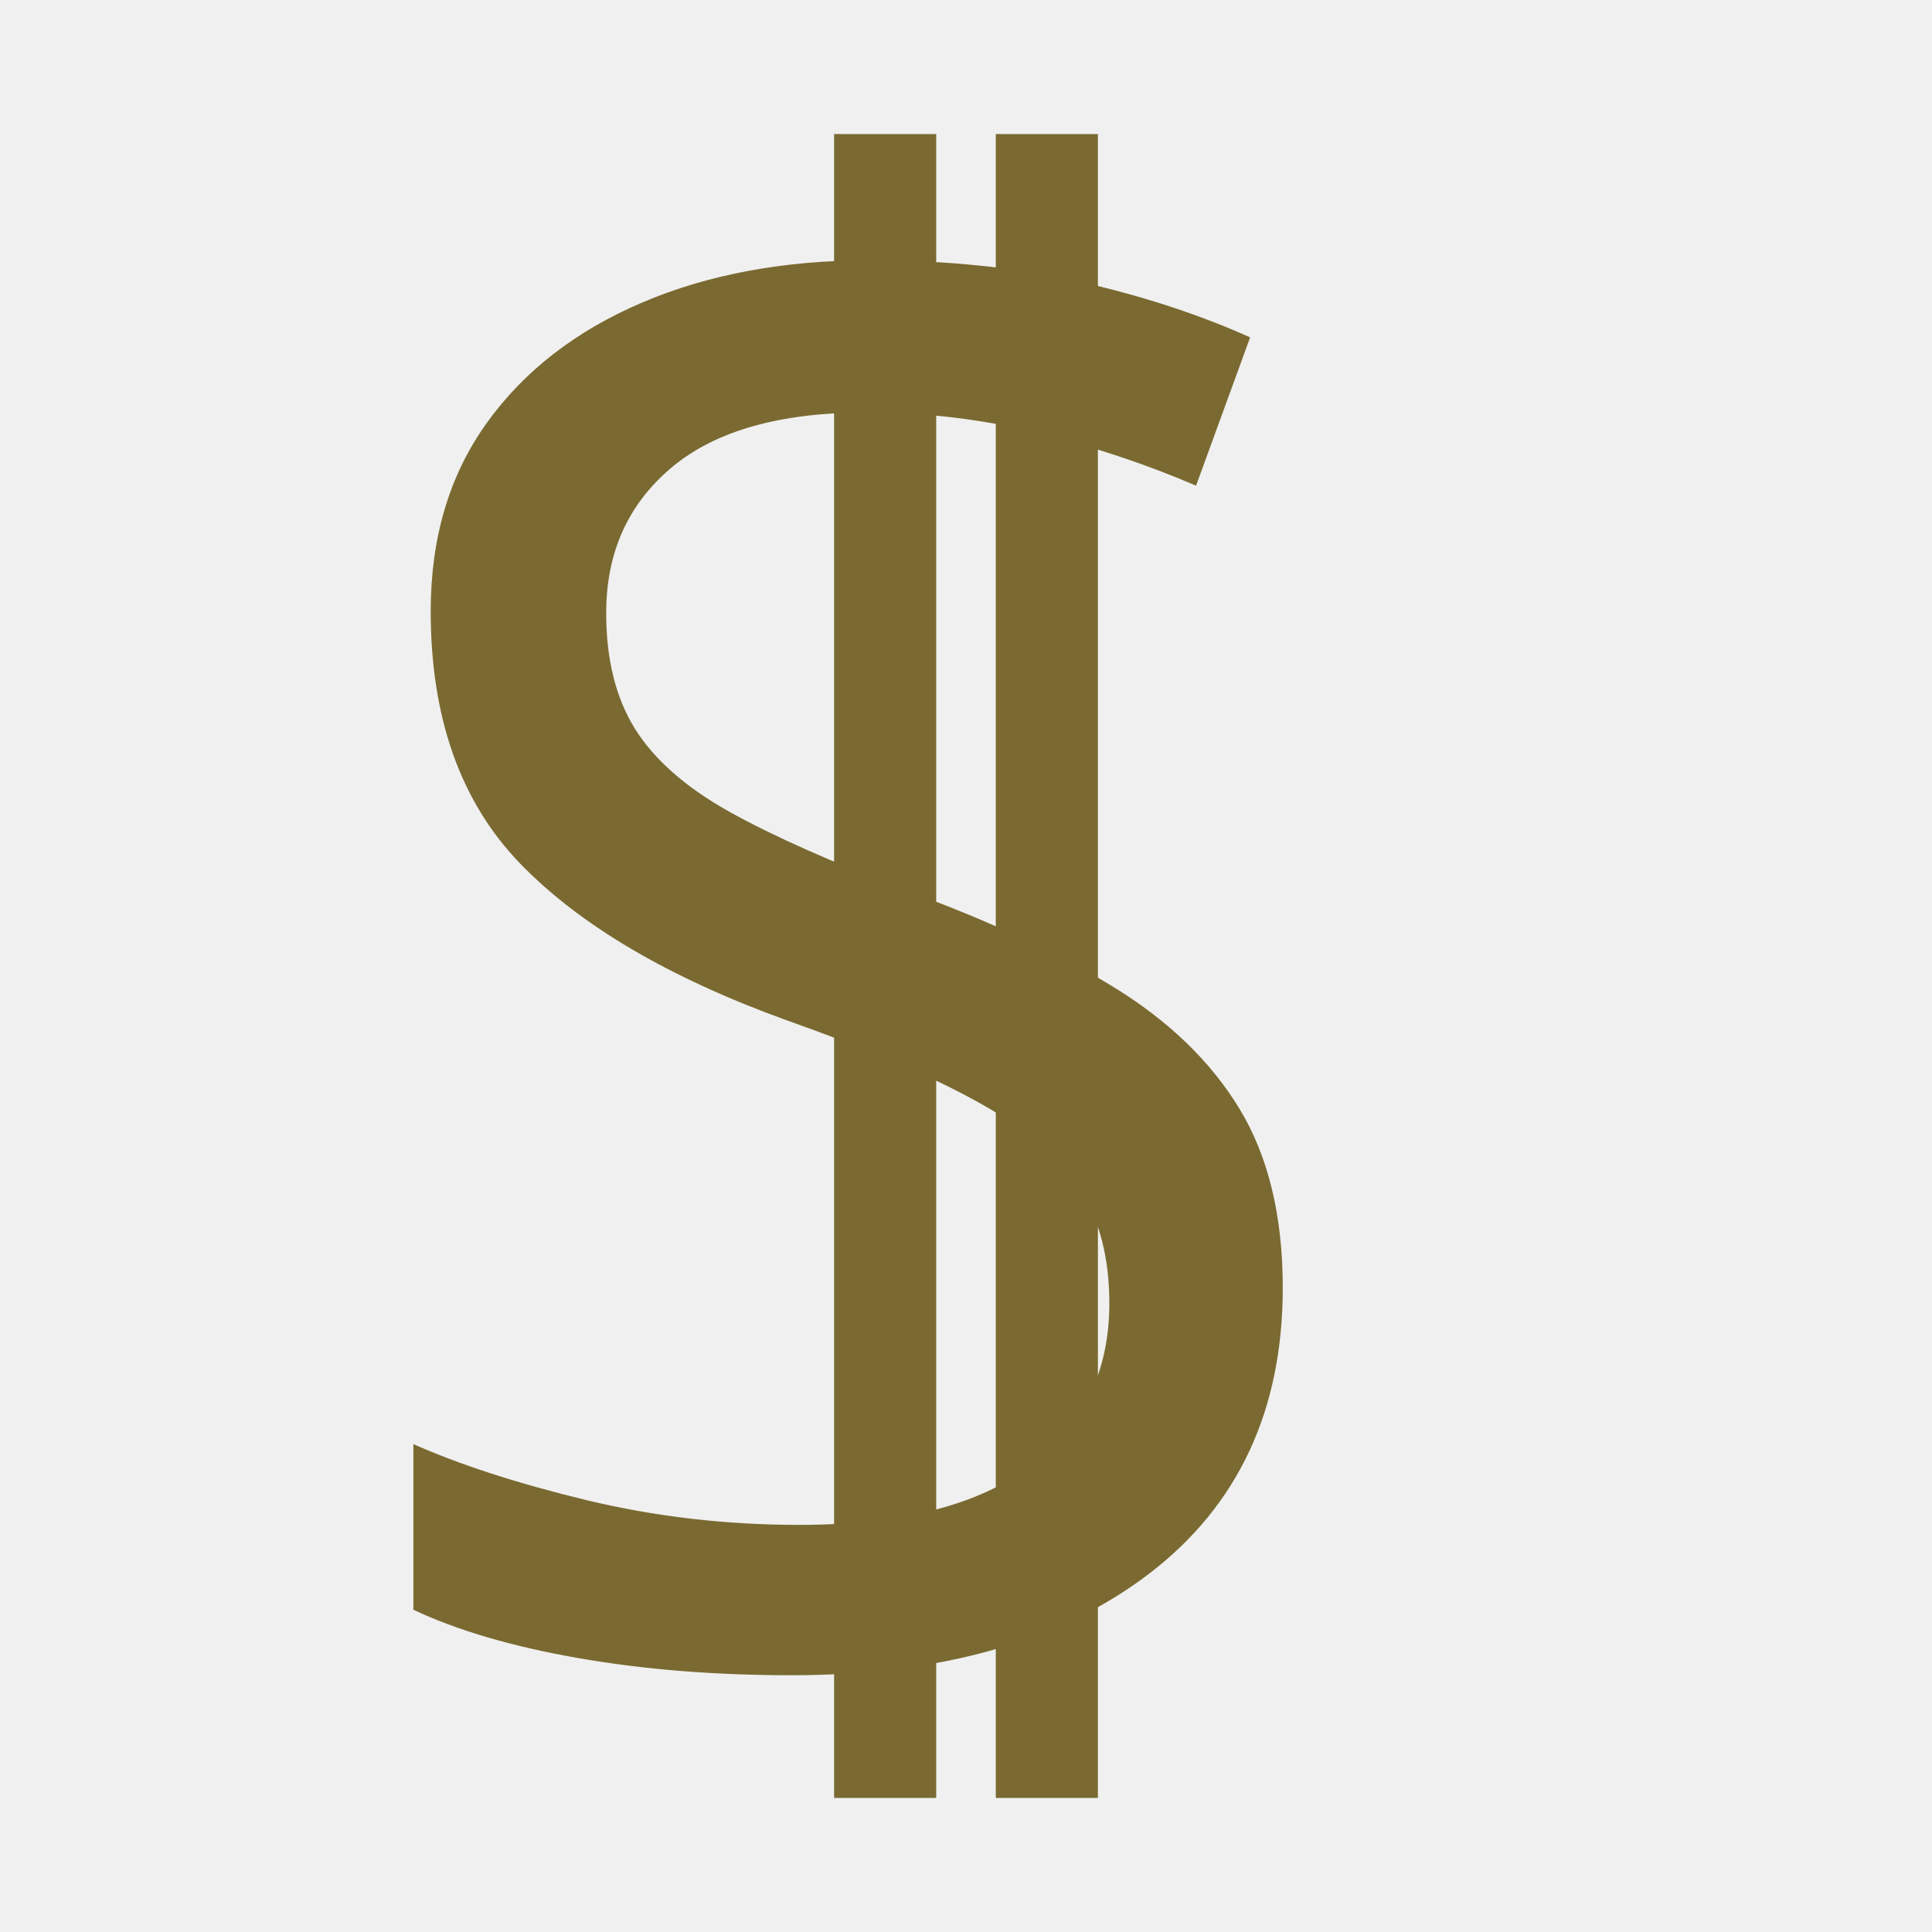
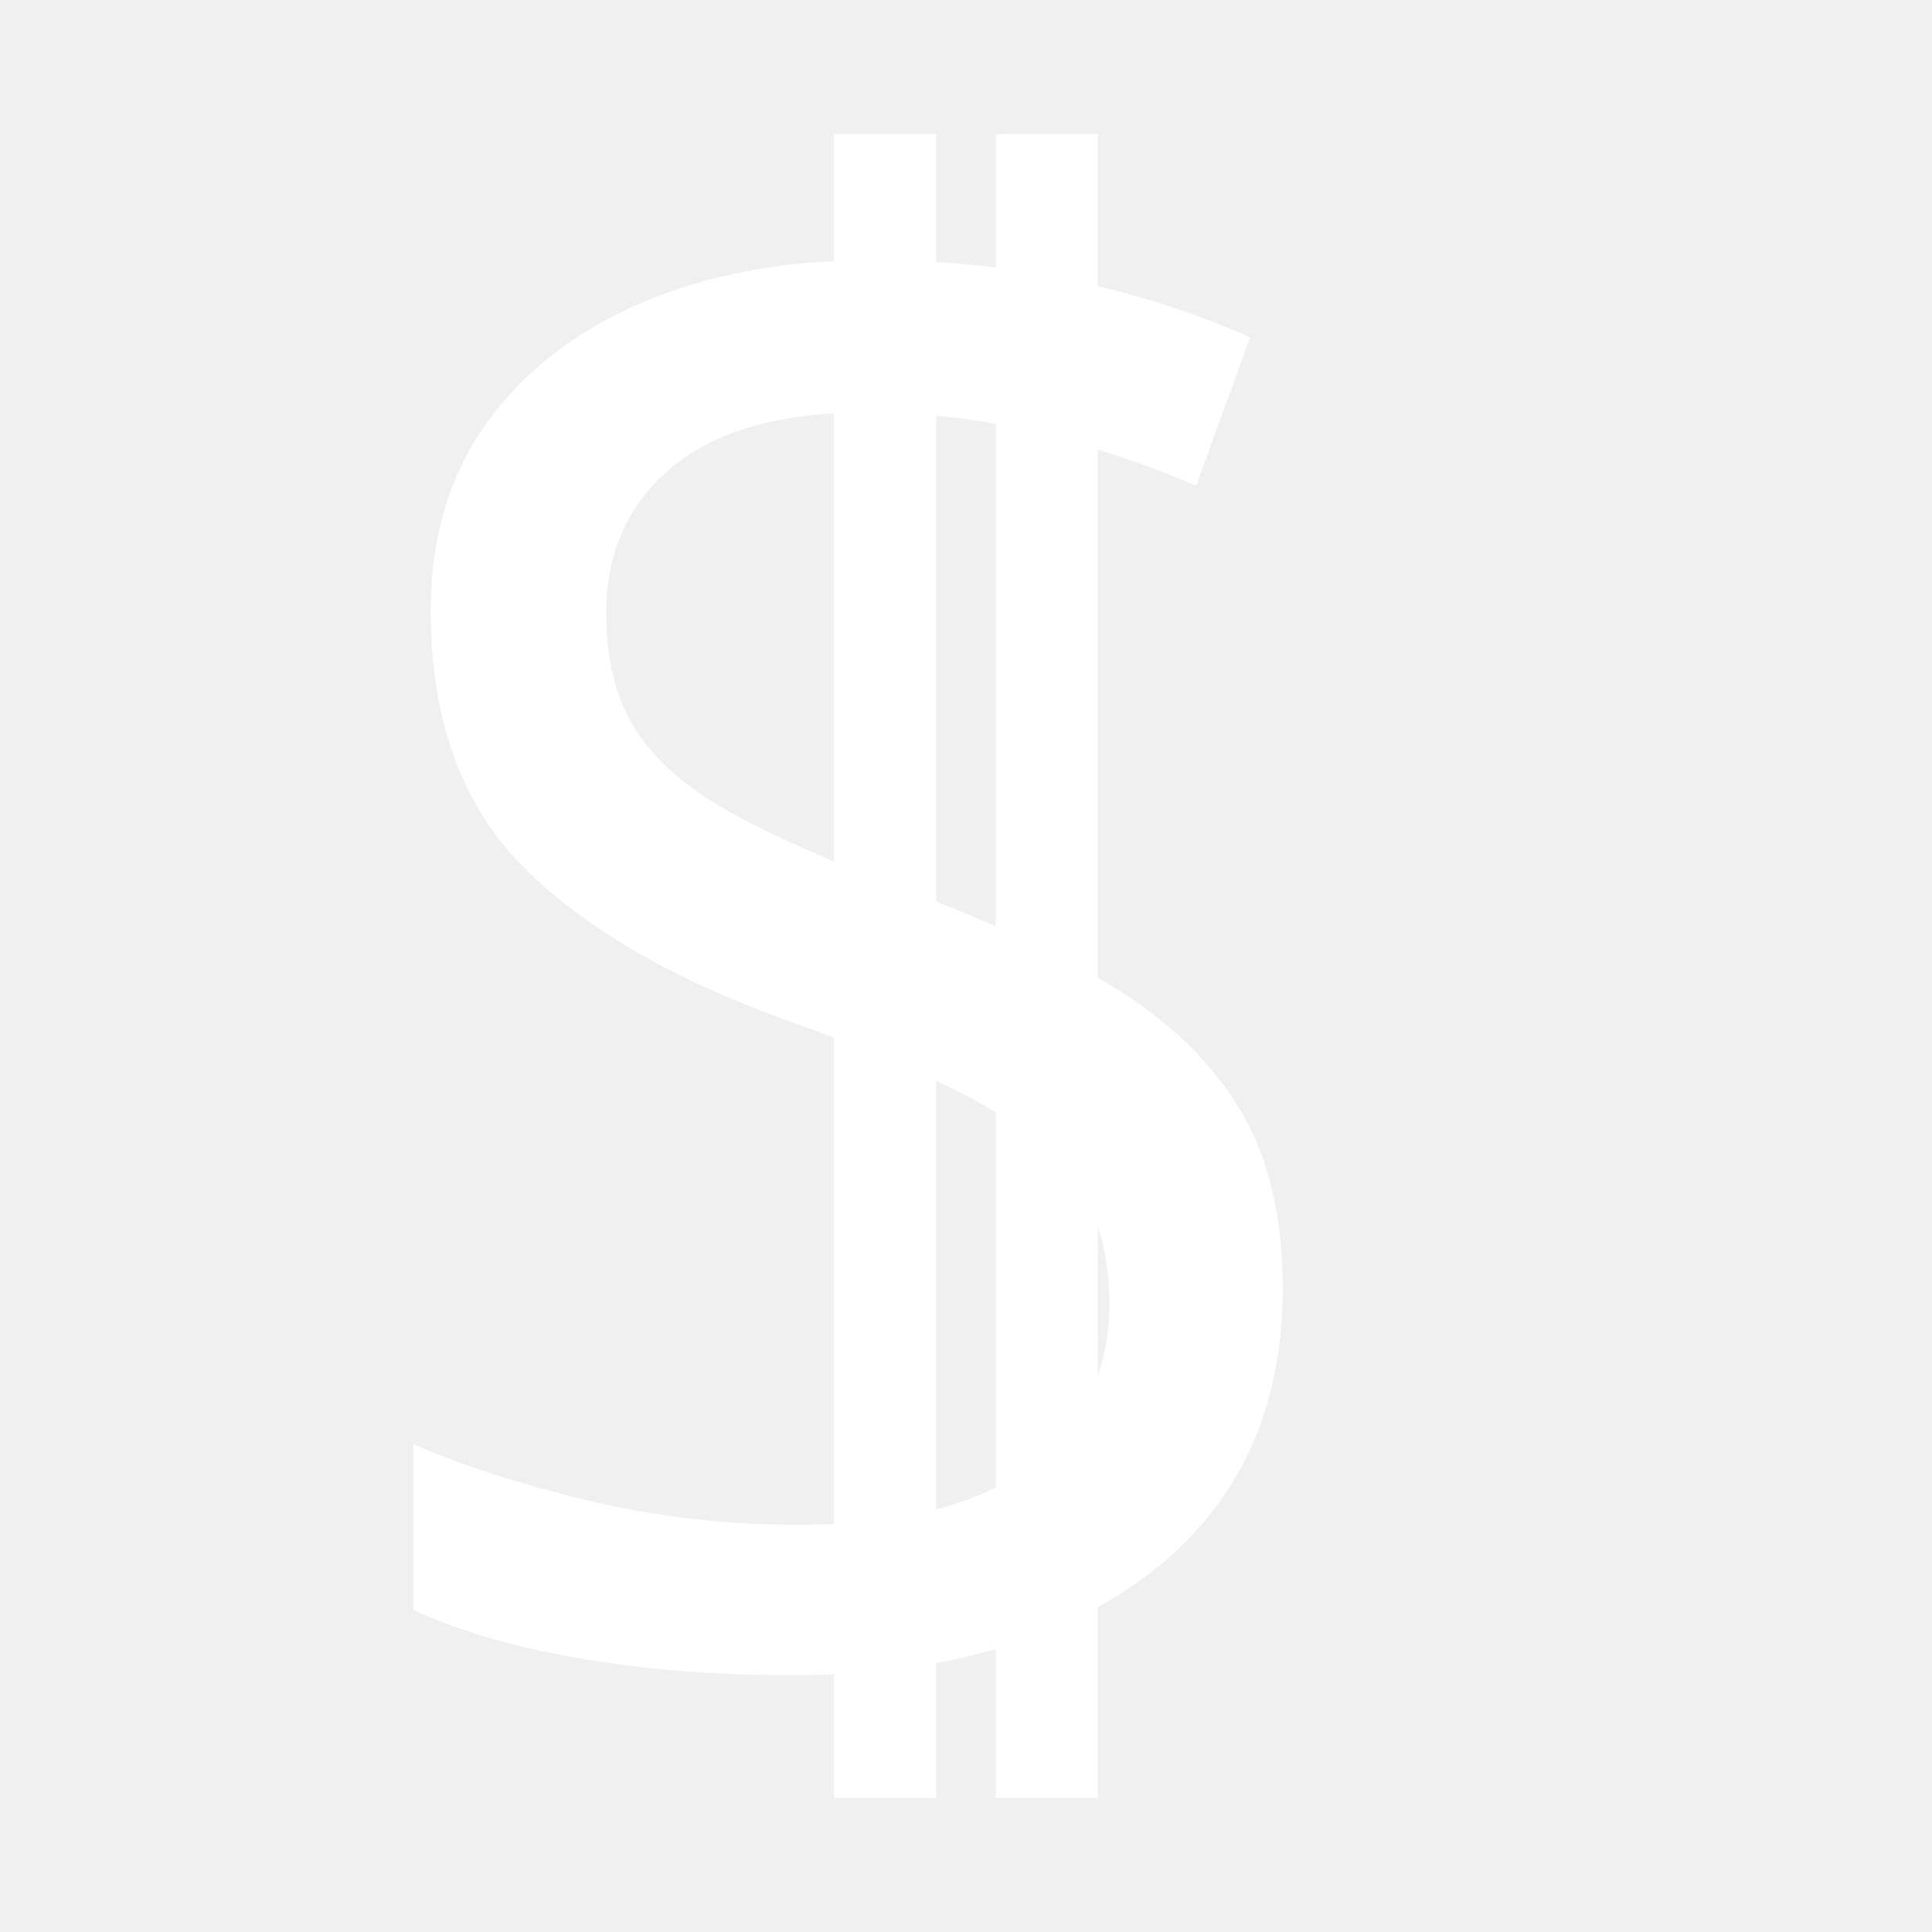
<svg xmlns="http://www.w3.org/2000/svg" width="500" height="500" viewBox="0 0 132.292 132.292" version="1.1" id="svg5">
  <defs id="defs2" />
  <g id="layer1">
-     <g id="g5362" style="fill:#7a6a31;fill-opacity:1">
-       <text xml:space="preserve" style="font-style:normal;font-variant:normal;font-weight:normal;font-stretch:normal;font-size:132.019px;line-height:1.25;font-family:'Arial Rounded MT Bold';-inkscape-font-specification:'Arial Rounded MT Bold, Normal';font-variant-ligatures:normal;font-variant-caps:normal;font-variant-numeric:normal;font-variant-east-asian:normal;fill:#7a6a31;fill-opacity:1;stroke:none;stroke-width:0.688" x="21.57" y="113.397" id="text1123">
-         <tspan id="tspan1121" style="font-style:normal;font-variant:normal;font-weight:normal;font-stretch:normal;font-size:132.019px;font-family:'Arial Rounded MT Bold';-inkscape-font-specification:'Arial Rounded MT Bold, Normal';font-variant-ligatures:normal;font-variant-caps:normal;font-variant-numeric:normal;font-variant-east-asian:normal;stroke-width:0.688;fill:#7a6a31;fill-opacity:1" x="21.57" y="113.397">S</tspan>
+     <g id="g5362" style="fill:#ffffff;fill-opacity:1">
+       <text xml:space="preserve" style="font-style:normal;font-variant:normal;font-weight:normal;font-stretch:normal;font-size:132.019px;line-height:1.25;font-family:'Arial Rounded MT Bold';-inkscape-font-specification:'Arial Rounded MT Bold, Normal';font-variant-ligatures:normal;font-variant-caps:normal;font-variant-numeric:normal;font-variant-east-asian:normal;fill:#ffffff;fill-opacity:1;stroke:none;stroke-width:0.688" x="21.57" y="113.397" id="text1123">
+         <tspan id="tspan1121" style="font-style:normal;font-variant:normal;font-weight:normal;font-stretch:normal;font-size:132.019px;font-family:'Arial Rounded MT Bold';-inkscape-font-specification:'Arial Rounded MT Bold, Normal';font-variant-ligatures:normal;font-variant-caps:normal;font-variant-numeric:normal;font-variant-east-asian:normal;stroke-width:0.688;fill:#ffffff;fill-opacity:1" x="21.57" y="113.397">S</tspan>
      </text>
-       <g id="g5355" transform="translate(-0.2913926)" style="fill:#7a6a31;fill-opacity:1">
-         <rect style="fill:#7a6a31;stroke:none;stroke-width:2.933;stroke-linecap:round;stroke-linejoin:round;fill-opacity:1" id="rect5205" width="6.993" height="113.934" x="57.404" y="9.179" />
-         <rect style="fill:#7a6a31;stroke:none;stroke-width:2.933;stroke-linecap:round;stroke-linejoin:round;fill-opacity:1" id="rect5205-8" width="6.993" height="113.934" x="68.477" y="9.179" />
+       <g id="g5355" transform="translate(-0.2913926)" style="fill:#ffffff;fill-opacity:1">
+         <rect style="fill:#ffffff;stroke:none;stroke-width:2.933;stroke-linecap:round;stroke-linejoin:round;fill-opacity:1" id="rect5205" width="6.993" height="113.934" x="57.404" y="9.179" />
+         <rect style="fill:#ffffff;stroke:none;stroke-width:2.933;stroke-linecap:round;stroke-linejoin:round;fill-opacity:1" id="rect5205-8" width="6.993" height="113.934" x="68.477" y="9.179" />
      </g>
    </g>
  </g>
</svg>
